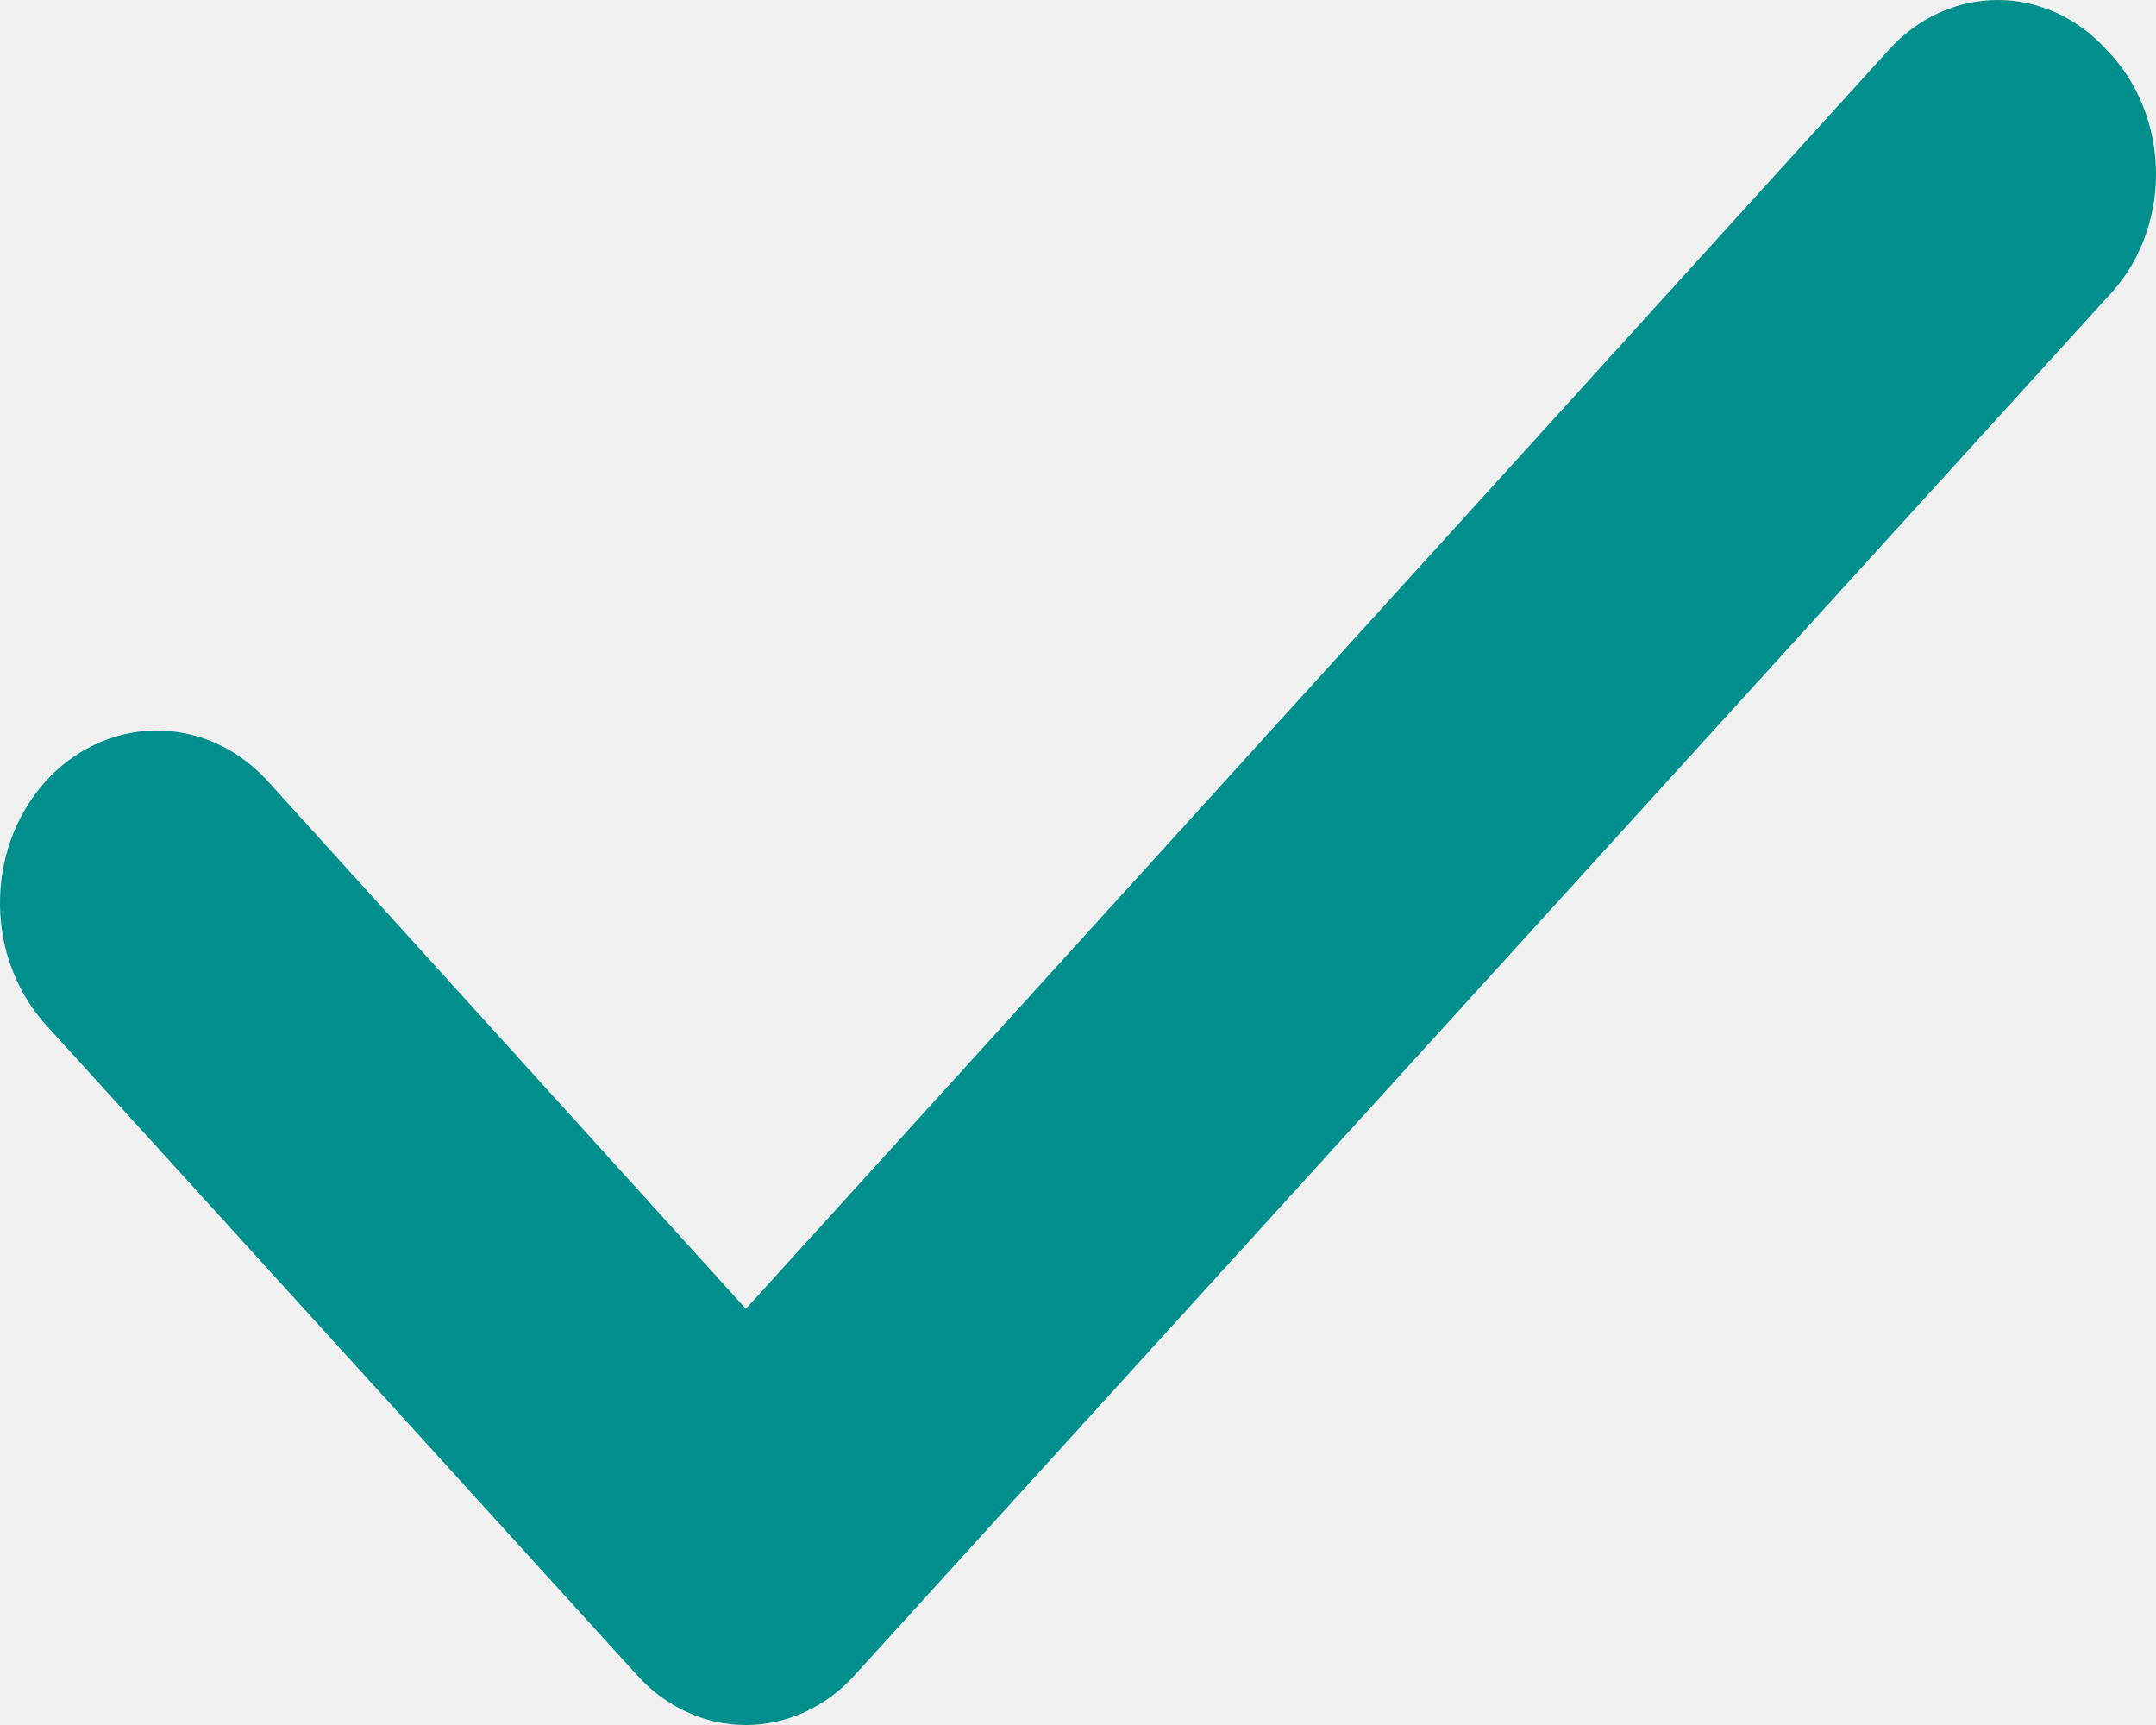
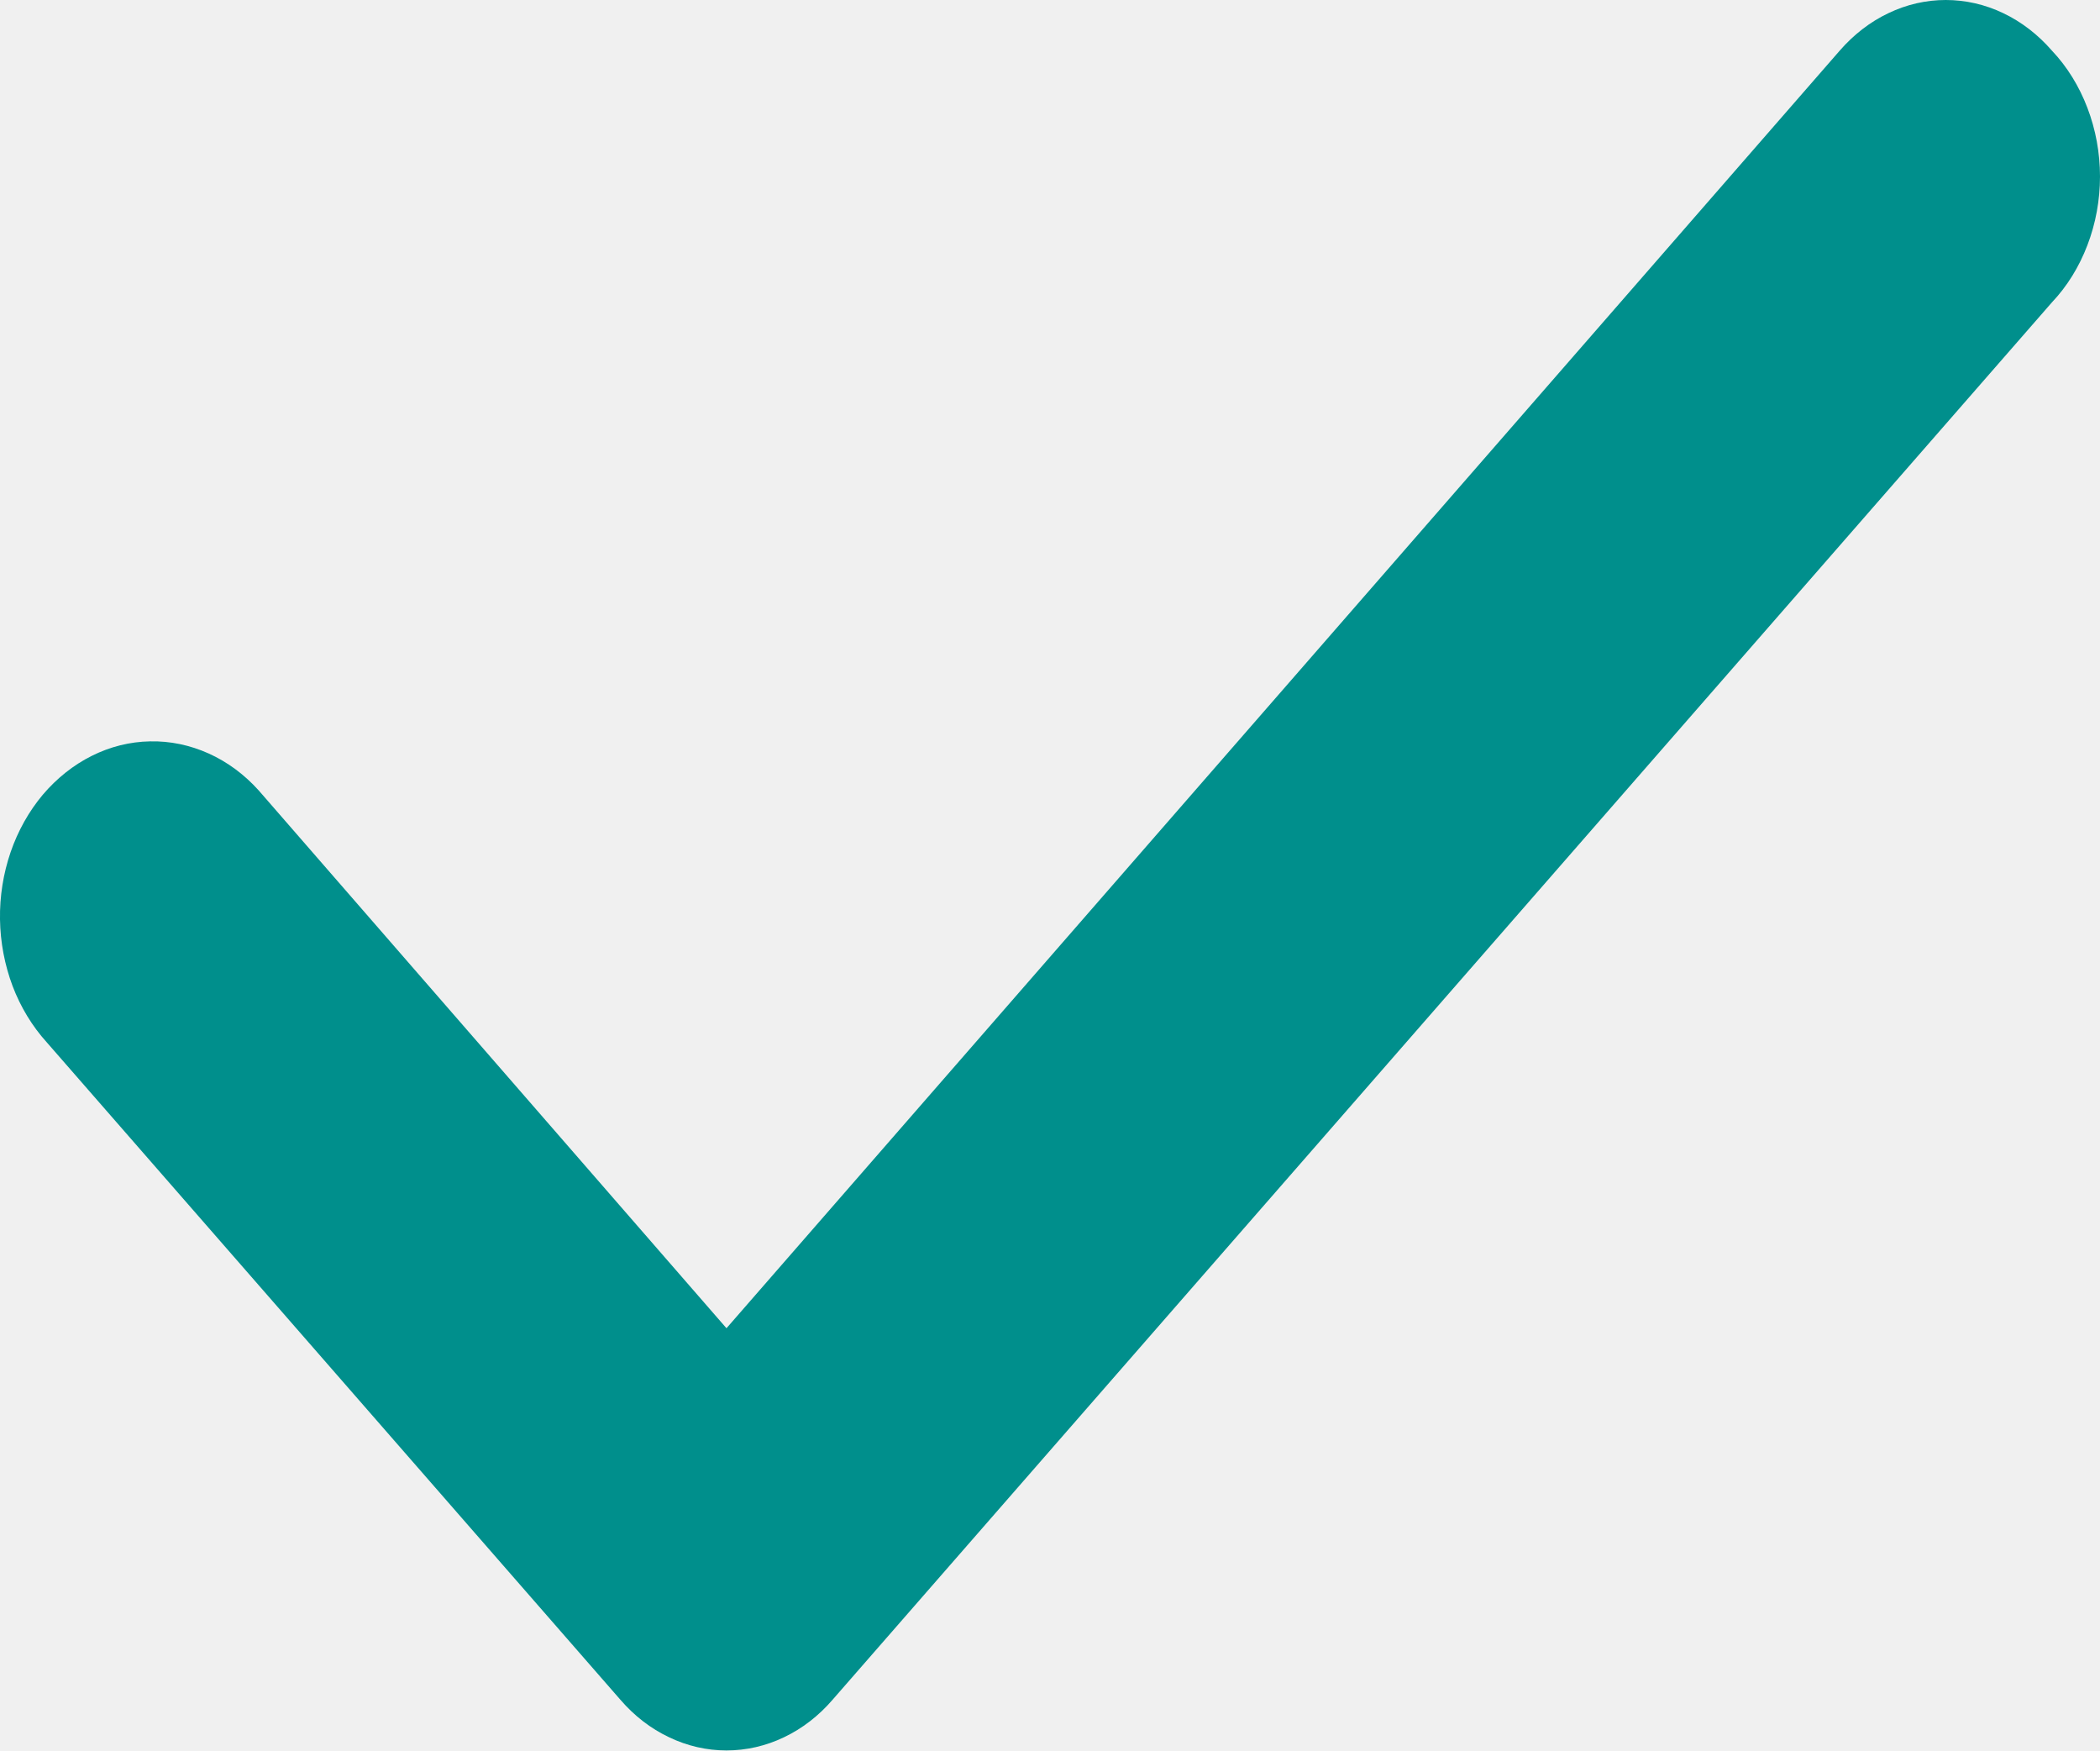
- <svg xmlns="http://www.w3.org/2000/svg" width="20" height="16" viewBox="0 0 20 16" fill="none">
-   <path d="M19.542 0.463C19.41 0.316 19.252 0.2 19.079 0.12C18.905 0.041 18.719 0 18.532 0C18.344 0 18.158 0.041 17.984 0.12C17.811 0.2 17.653 0.316 17.521 0.463L6.919 12.14L2.465 7.225C2.327 7.079 2.165 6.964 1.988 6.887C1.81 6.81 1.62 6.773 1.429 6.776C1.238 6.78 1.05 6.825 0.875 6.909C0.699 6.992 0.541 7.113 0.408 7.264C0.276 7.415 0.171 7.594 0.101 7.789C0.031 7.985 -0.003 8.193 0 8.403C0.004 8.613 0.044 8.821 0.121 9.013C0.197 9.206 0.307 9.38 0.444 9.526L5.909 15.537C6.041 15.684 6.198 15.8 6.372 15.88C6.545 15.959 6.731 16 6.919 16C7.107 16 7.293 15.959 7.466 15.88C7.64 15.8 7.797 15.684 7.929 15.537L19.542 2.764C19.686 2.617 19.802 2.44 19.88 2.242C19.959 2.044 20 1.83 20 1.614C20 1.397 19.959 1.184 19.88 0.986C19.802 0.787 19.686 0.61 19.542 0.463Z" fill="#008F8C" />
+ <svg xmlns="http://www.w3.org/2000/svg" width="18" height="15" viewBox="0 0 18 15" fill="none">
+   <g clip-path="url(#clip0_206_2122)">
+     <path d="M17.588 0.434C17.469 0.297 17.327 0.187 17.171 0.113C17.015 0.038 16.847 0 16.678 0C16.509 0 16.342 0.038 16.186 0.113C16.03 0.187 15.888 0.297 15.769 0.434L6.227 11.382L2.218 6.774C2.095 6.637 1.949 6.529 1.789 6.457C1.629 6.385 1.458 6.349 1.286 6.353C1.114 6.356 0.945 6.398 0.787 6.477C0.63 6.555 0.487 6.669 0.367 6.81C0.248 6.952 0.154 7.119 0.091 7.302C0.028 7.486 -0.003 7.681 0 7.878C0.003 8.075 0.04 8.269 0.108 8.45C0.177 8.631 0.276 8.794 0.4 8.931L5.318 14.566C5.437 14.704 5.578 14.813 5.735 14.887C5.891 14.962 6.058 15 6.227 15C6.396 15 6.564 14.962 6.72 14.887C6.876 14.813 7.017 14.704 7.136 14.566L17.588 2.591C17.718 2.454 17.821 2.287 17.892 2.101C17.963 1.916 18 1.715 18 1.513C18 1.31 17.963 1.11 17.892 0.924C17.821 0.738 17.718 0.571 17.588 0.434Z" fill="#008F8C" />
+   </g>
+   <defs>
+     <clipPath id="clip0_206_2122">
+       <rect width="18" height="15" fill="white" />
+     </clipPath>
+   </defs>
</svg>
